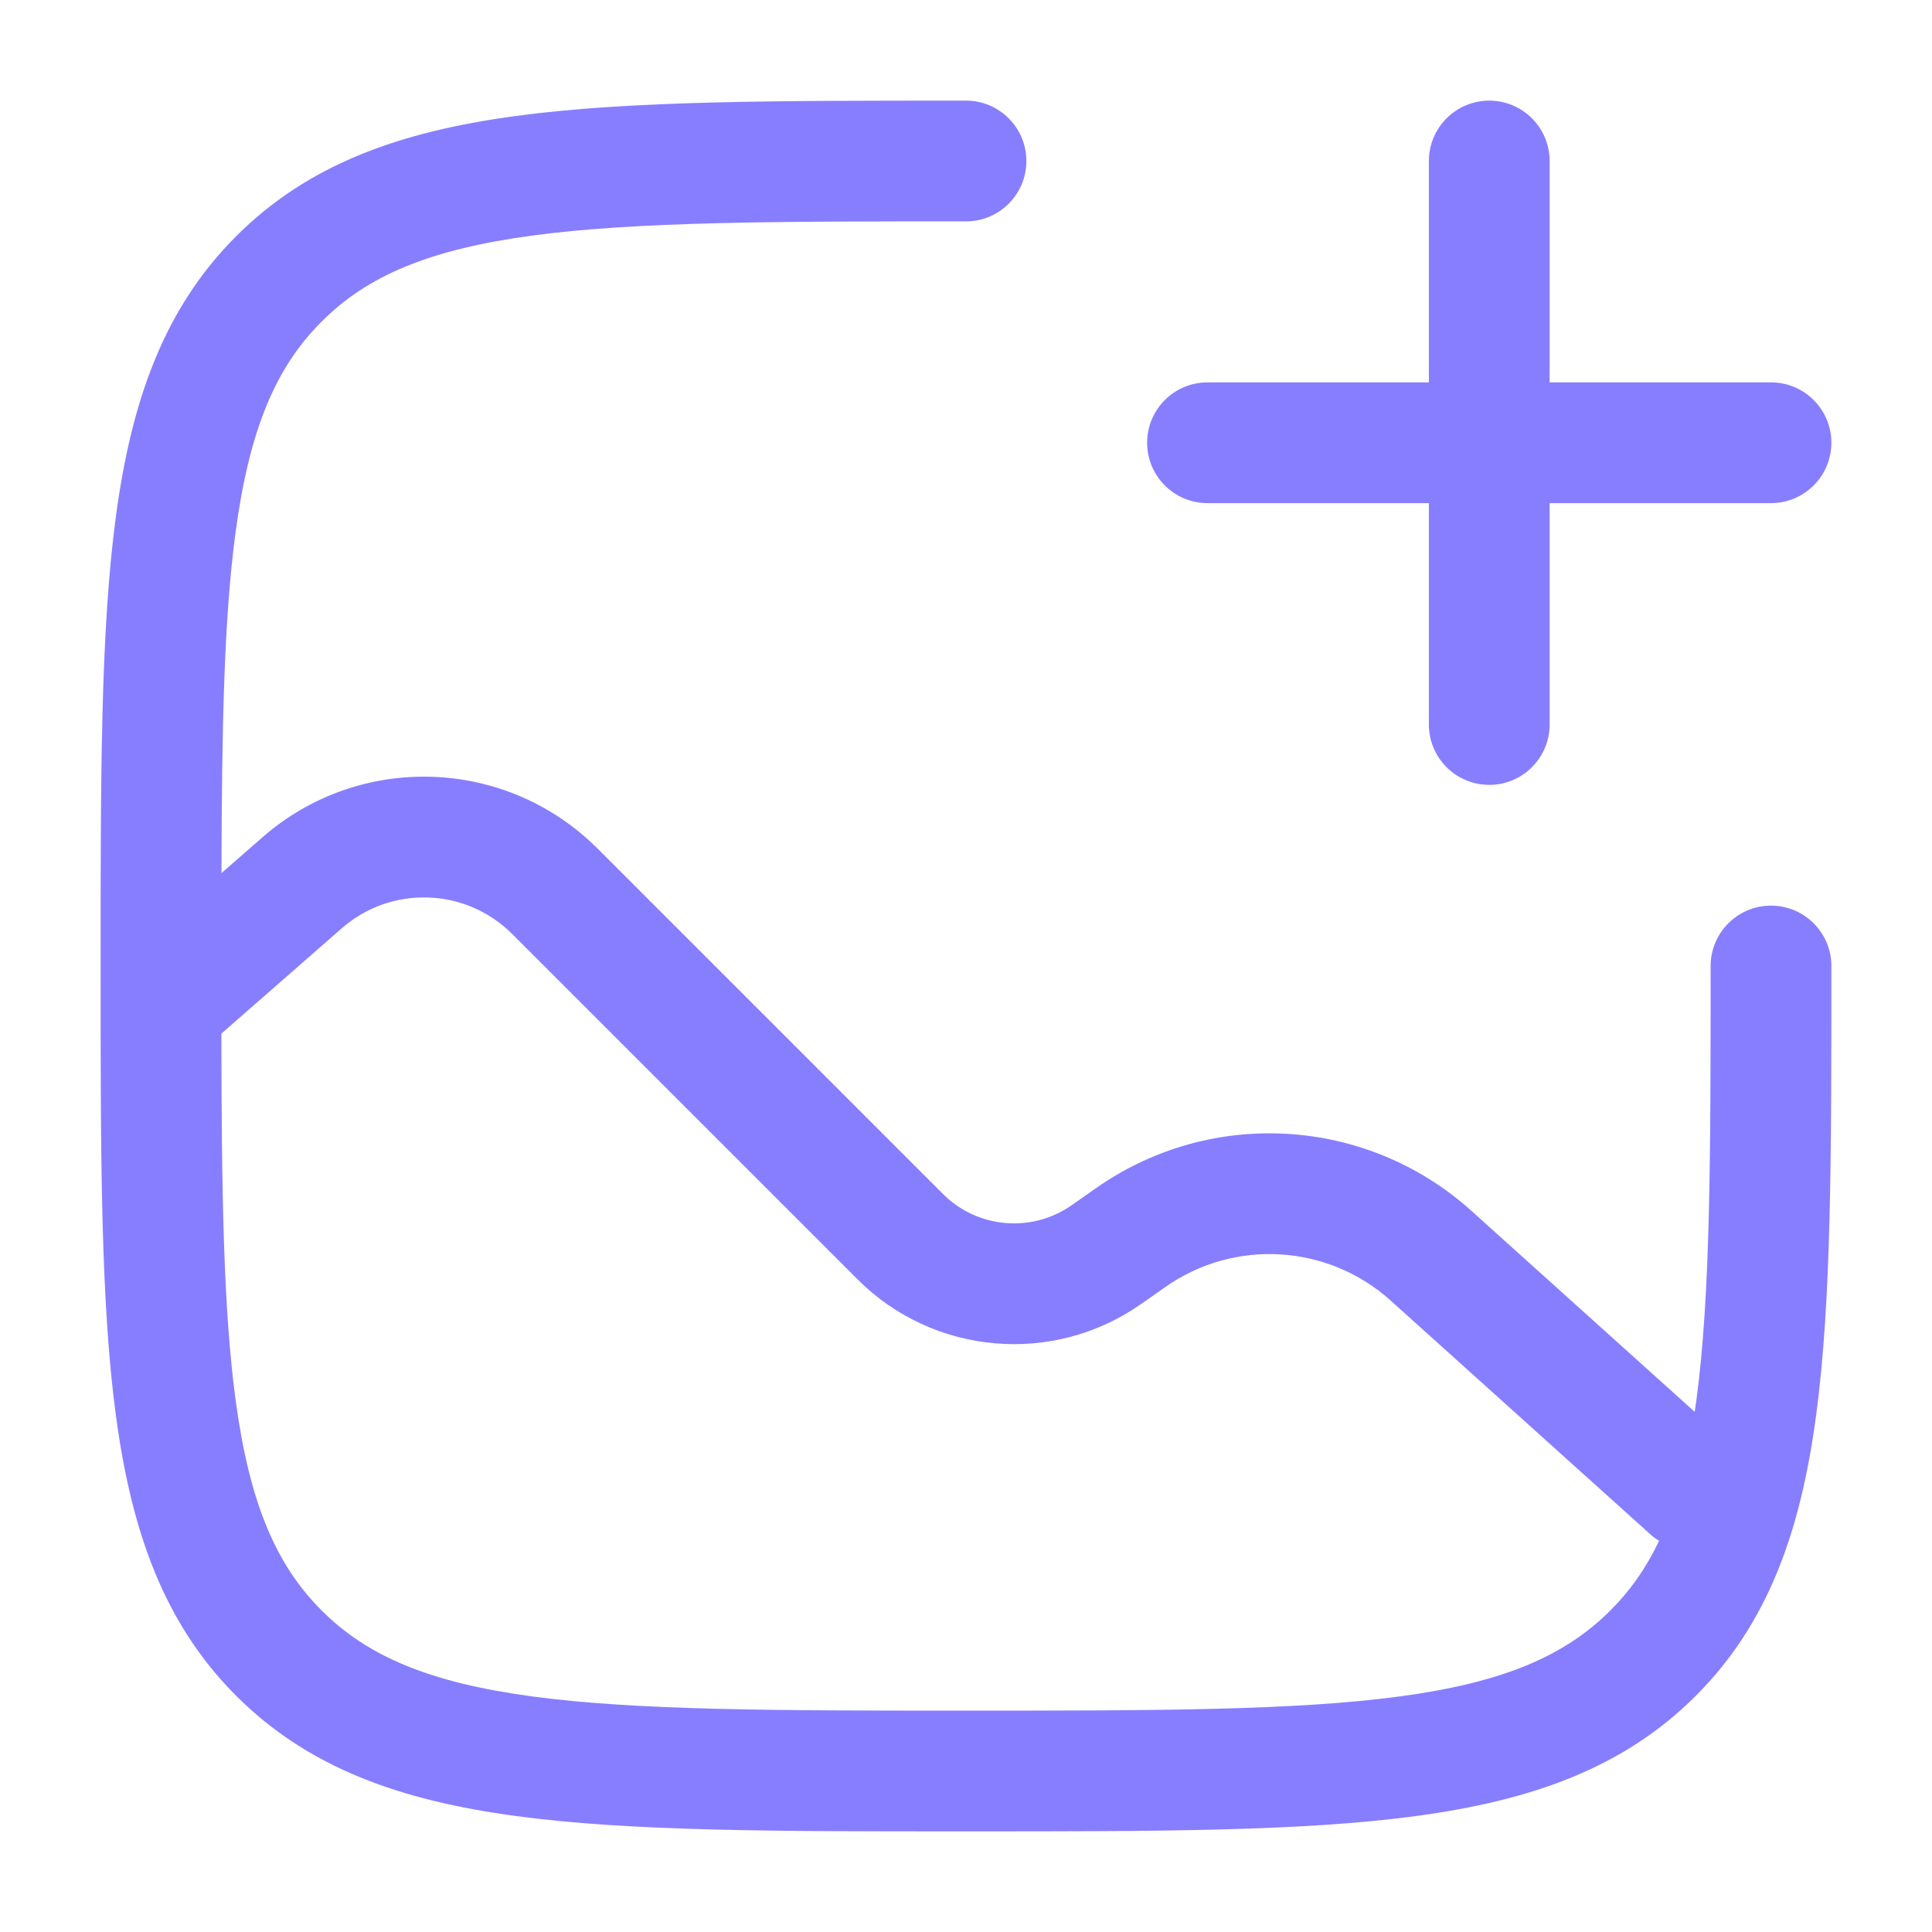
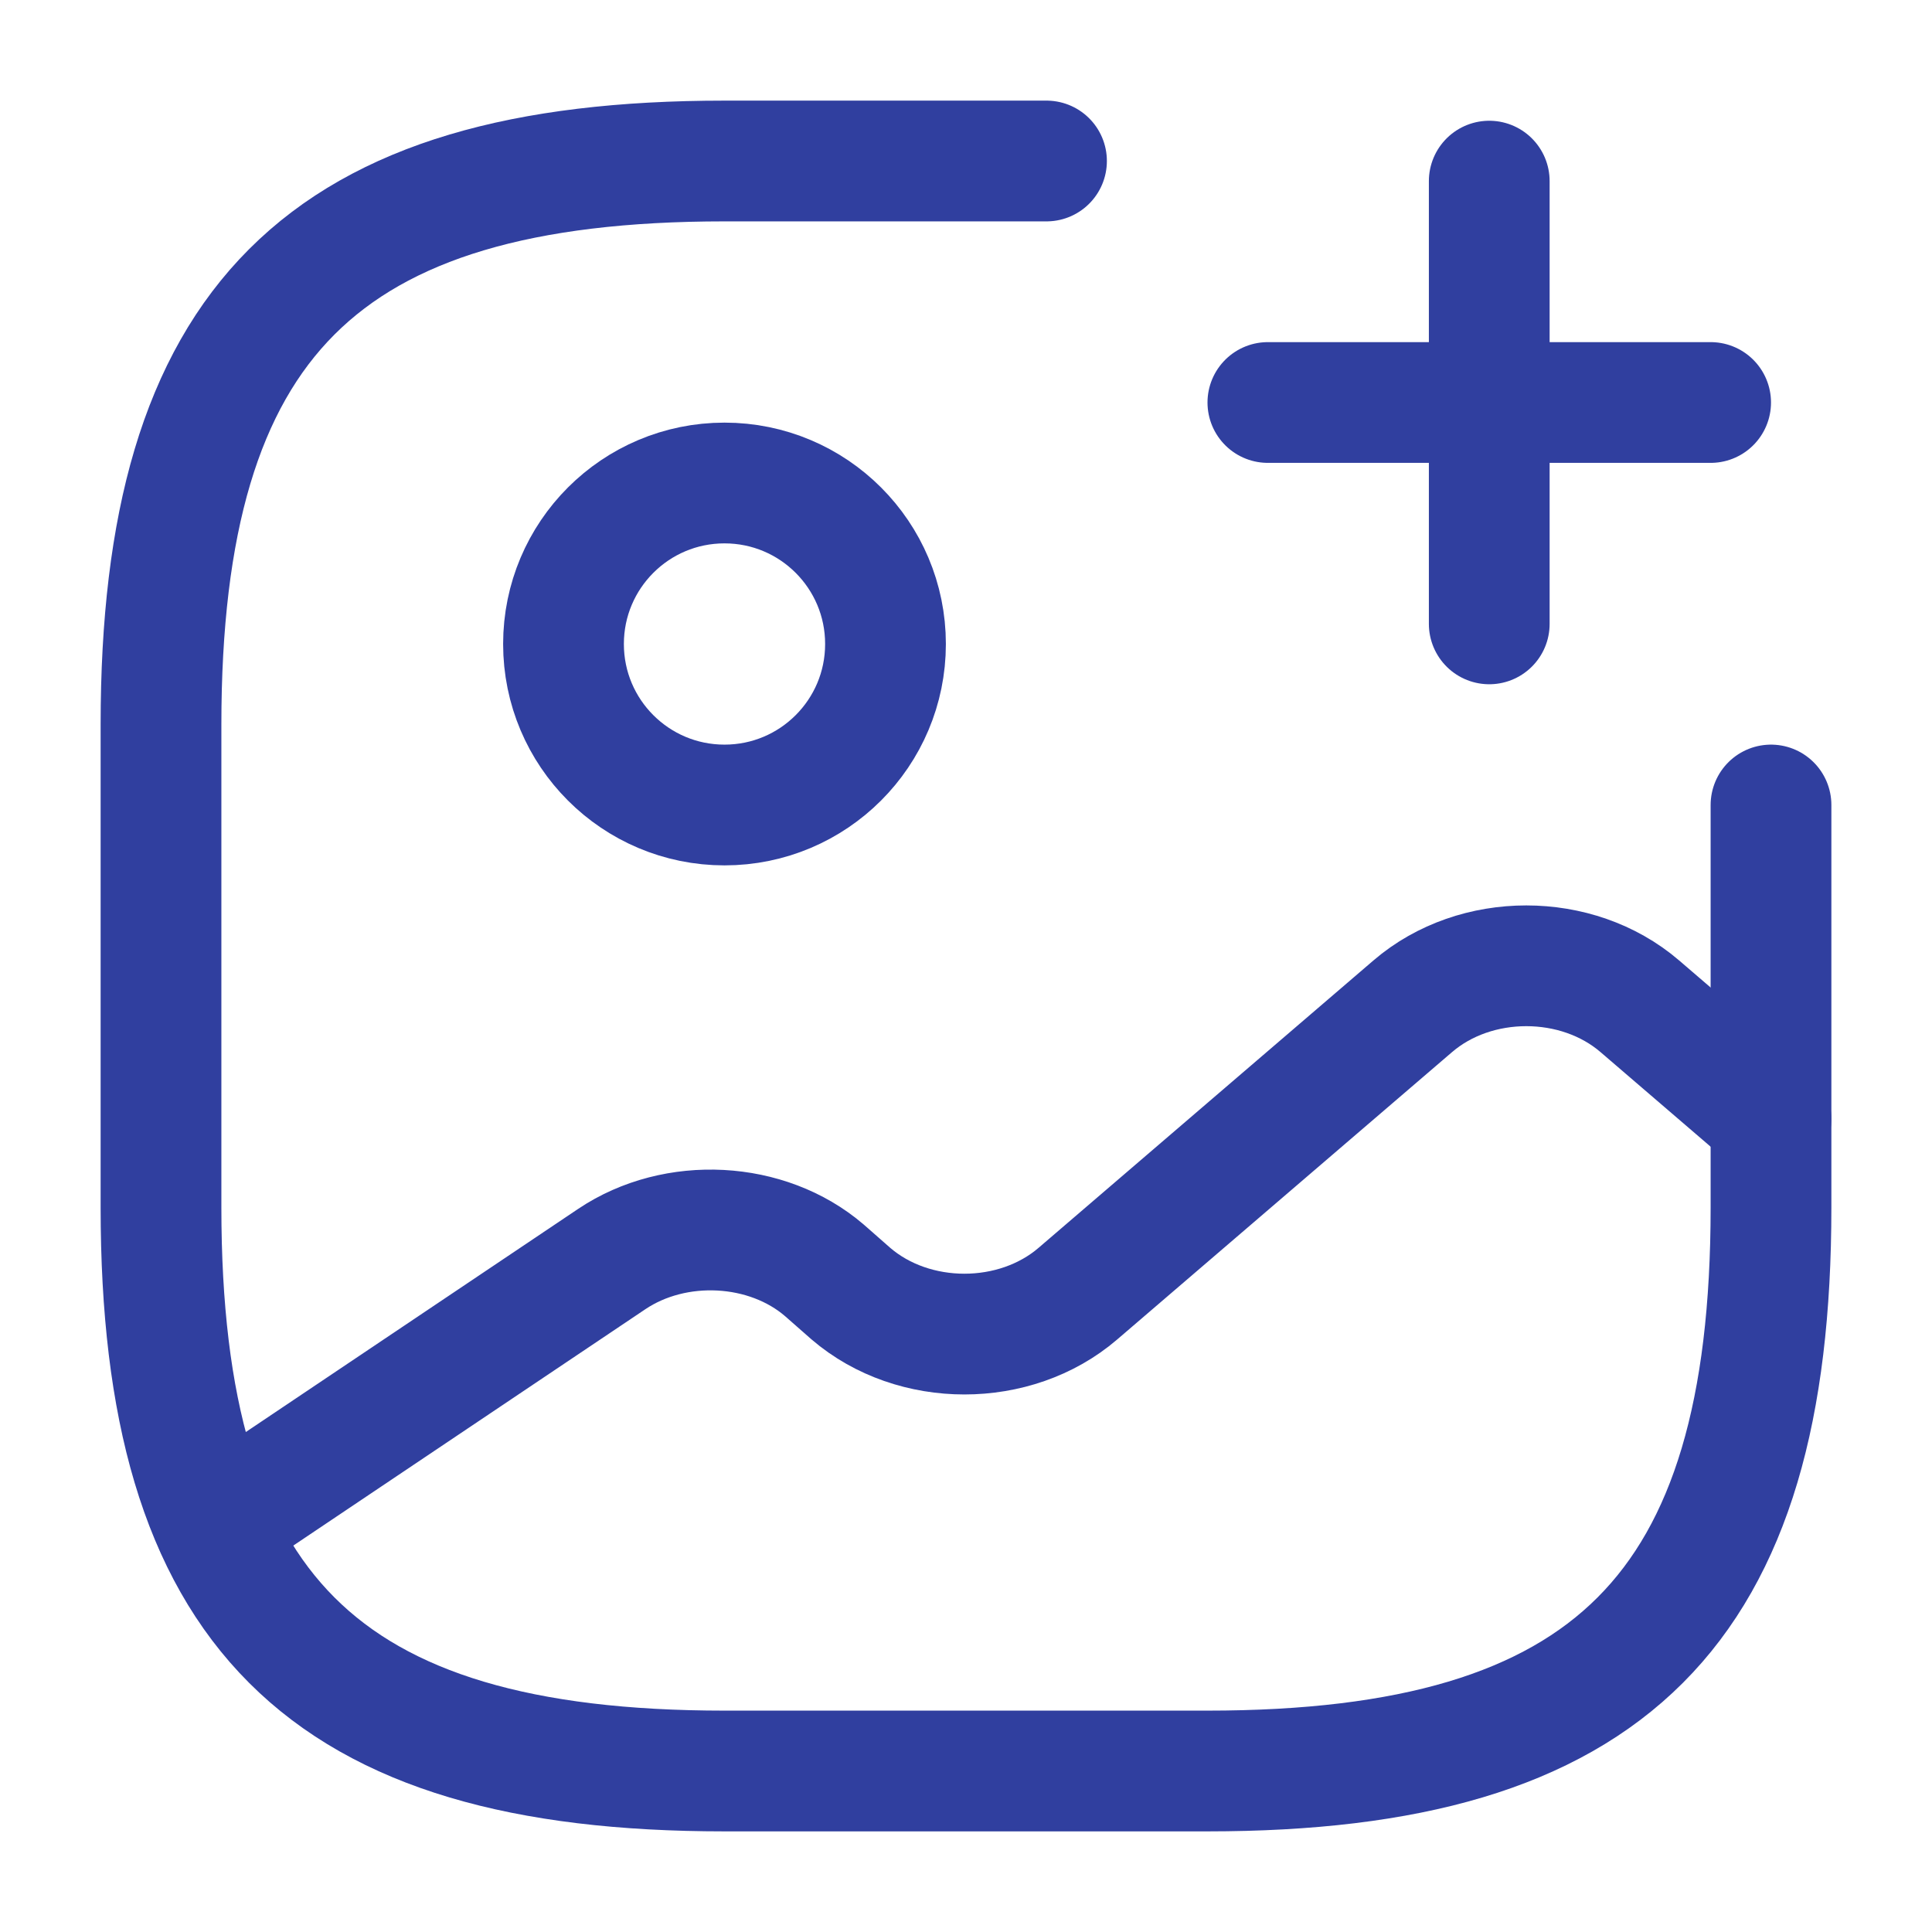
- <svg xmlns="http://www.w3.org/2000/svg" width="24" height="24" viewBox="0 0 24 24" fill="none">
-   <path fill-rule="evenodd" clip-rule="evenodd" d="M18.5 1.25C18.914 1.25 19.25 1.586 19.25 2V4.75H22C22.414 4.75 22.75 5.086 22.75 5.5C22.75 5.914 22.414 6.25 22 6.25H19.25V9C19.25 9.414 18.914 9.75 18.5 9.75C18.086 9.75 17.75 9.414 17.75 9V6.25H15C14.586 6.25 14.25 5.914 14.25 5.5C14.25 5.086 14.586 4.75 15 4.75H17.75V2C17.75 1.586 18.086 1.25 18.5 1.25Z" fill="#877EFF" />
-   <path fill-rule="evenodd" clip-rule="evenodd" d="M12 1.25L11.943 1.25C9.634 1.25 7.825 1.25 6.414 1.44C4.969 1.634 3.829 2.039 2.934 2.934C2.039 3.829 1.634 4.969 1.44 6.414C1.25 7.825 1.25 9.634 1.25 11.943V12.057C1.25 14.366 1.25 16.175 1.44 17.586C1.634 19.031 2.039 20.171 2.934 21.066C3.829 21.961 4.969 22.366 6.414 22.56C7.825 22.75 9.634 22.75 11.943 22.75H12.057C14.366 22.75 16.175 22.75 17.586 22.56C19.031 22.366 20.171 21.961 21.066 21.066C21.961 20.171 22.366 19.031 22.56 17.586C22.75 16.175 22.75 14.366 22.75 12.057V12C22.75 11.586 22.414 11.25 22 11.25C21.586 11.25 21.25 11.586 21.25 12C21.25 14.378 21.248 16.086 21.074 17.386C21.067 17.438 21.06 17.488 21.052 17.538L18.278 15.041C16.979 13.872 15.044 13.755 13.613 14.761L13.315 14.97C12.818 15.319 12.142 15.261 11.713 14.831L7.423 10.541C6.287 9.406 4.466 9.345 3.258 10.403L2.751 10.846C2.756 9.054 2.781 7.693 2.926 6.614C3.098 5.335 3.425 4.564 3.995 3.995C4.564 3.425 5.335 3.098 6.614 2.926C7.914 2.752 9.622 2.75 12 2.75C12.414 2.75 12.75 2.414 12.75 2C12.75 1.586 12.414 1.25 12 1.25ZM2.926 17.386C3.098 18.665 3.425 19.436 3.995 20.005C4.564 20.575 5.335 20.902 6.614 21.074C7.914 21.248 9.622 21.25 12 21.25C14.378 21.25 16.087 21.248 17.386 21.074C18.665 20.902 19.436 20.575 20.005 20.005C20.249 19.762 20.448 19.481 20.61 19.14C20.571 19.117 20.533 19.089 20.498 19.057L17.275 16.156C16.495 15.454 15.334 15.385 14.476 15.988L14.178 16.197C13.084 16.966 11.597 16.837 10.652 15.892L6.362 11.602C5.785 11.025 4.86 10.994 4.245 11.532L2.75 12.84C2.753 14.788 2.773 16.245 2.926 17.386Z" fill="#877EFF" />
+ <svg xmlns="http://www.w3.org/2000/svg" viewBox="0 0 24 24" height="1rem" width="1rem" fill="none">
+   <g id="SVGRepo_bgCarrier" stroke-width="0" />
+   <g id="SVGRepo_tracerCarrier" stroke-linecap="round" stroke-linejoin="round" />
+   <g id="SVGRepo_iconCarrier">
+     <path d="M9 10C10.105 10 11 9.105 11 8C11 6.895 10.105 6 9 6C7.895 6 7 6.895 7 8C7 9.105 7.895 10 9 10Z" stroke="#303f9f" stroke-width="1.5" stroke-linecap="round" stroke-linejoin="round" />
+     <path d="M13 2H9C4 2 2 4 2 9V15C2 20 4 22 9 22H15C20 22 22 20 22 15V10" stroke="#303f9f" stroke-width="1.5" stroke-linecap="round" stroke-linejoin="round" />
+     <path d="M15.75 5H21.25" stroke="#303f9f" stroke-width="1.5" stroke-linecap="round" />
+     <path d="M18.5 7.75V2.25" stroke="#303f9f" stroke-width="1.5" stroke-linecap="round" />
+     <path d="M2.67 18.95L7.6 15.64C8.39 15.11 9.53 15.17 10.24 15.78L10.57 16.07C11.35 16.74 12.61 16.74 13.39 16.07L17.55 12.5C18.33 11.83 19.59 11.83 20.37 12.5L22 13.9" stroke="#303f9f" stroke-width="1.5" stroke-linecap="round" stroke-linejoin="round" />
+   </g>
</svg>
